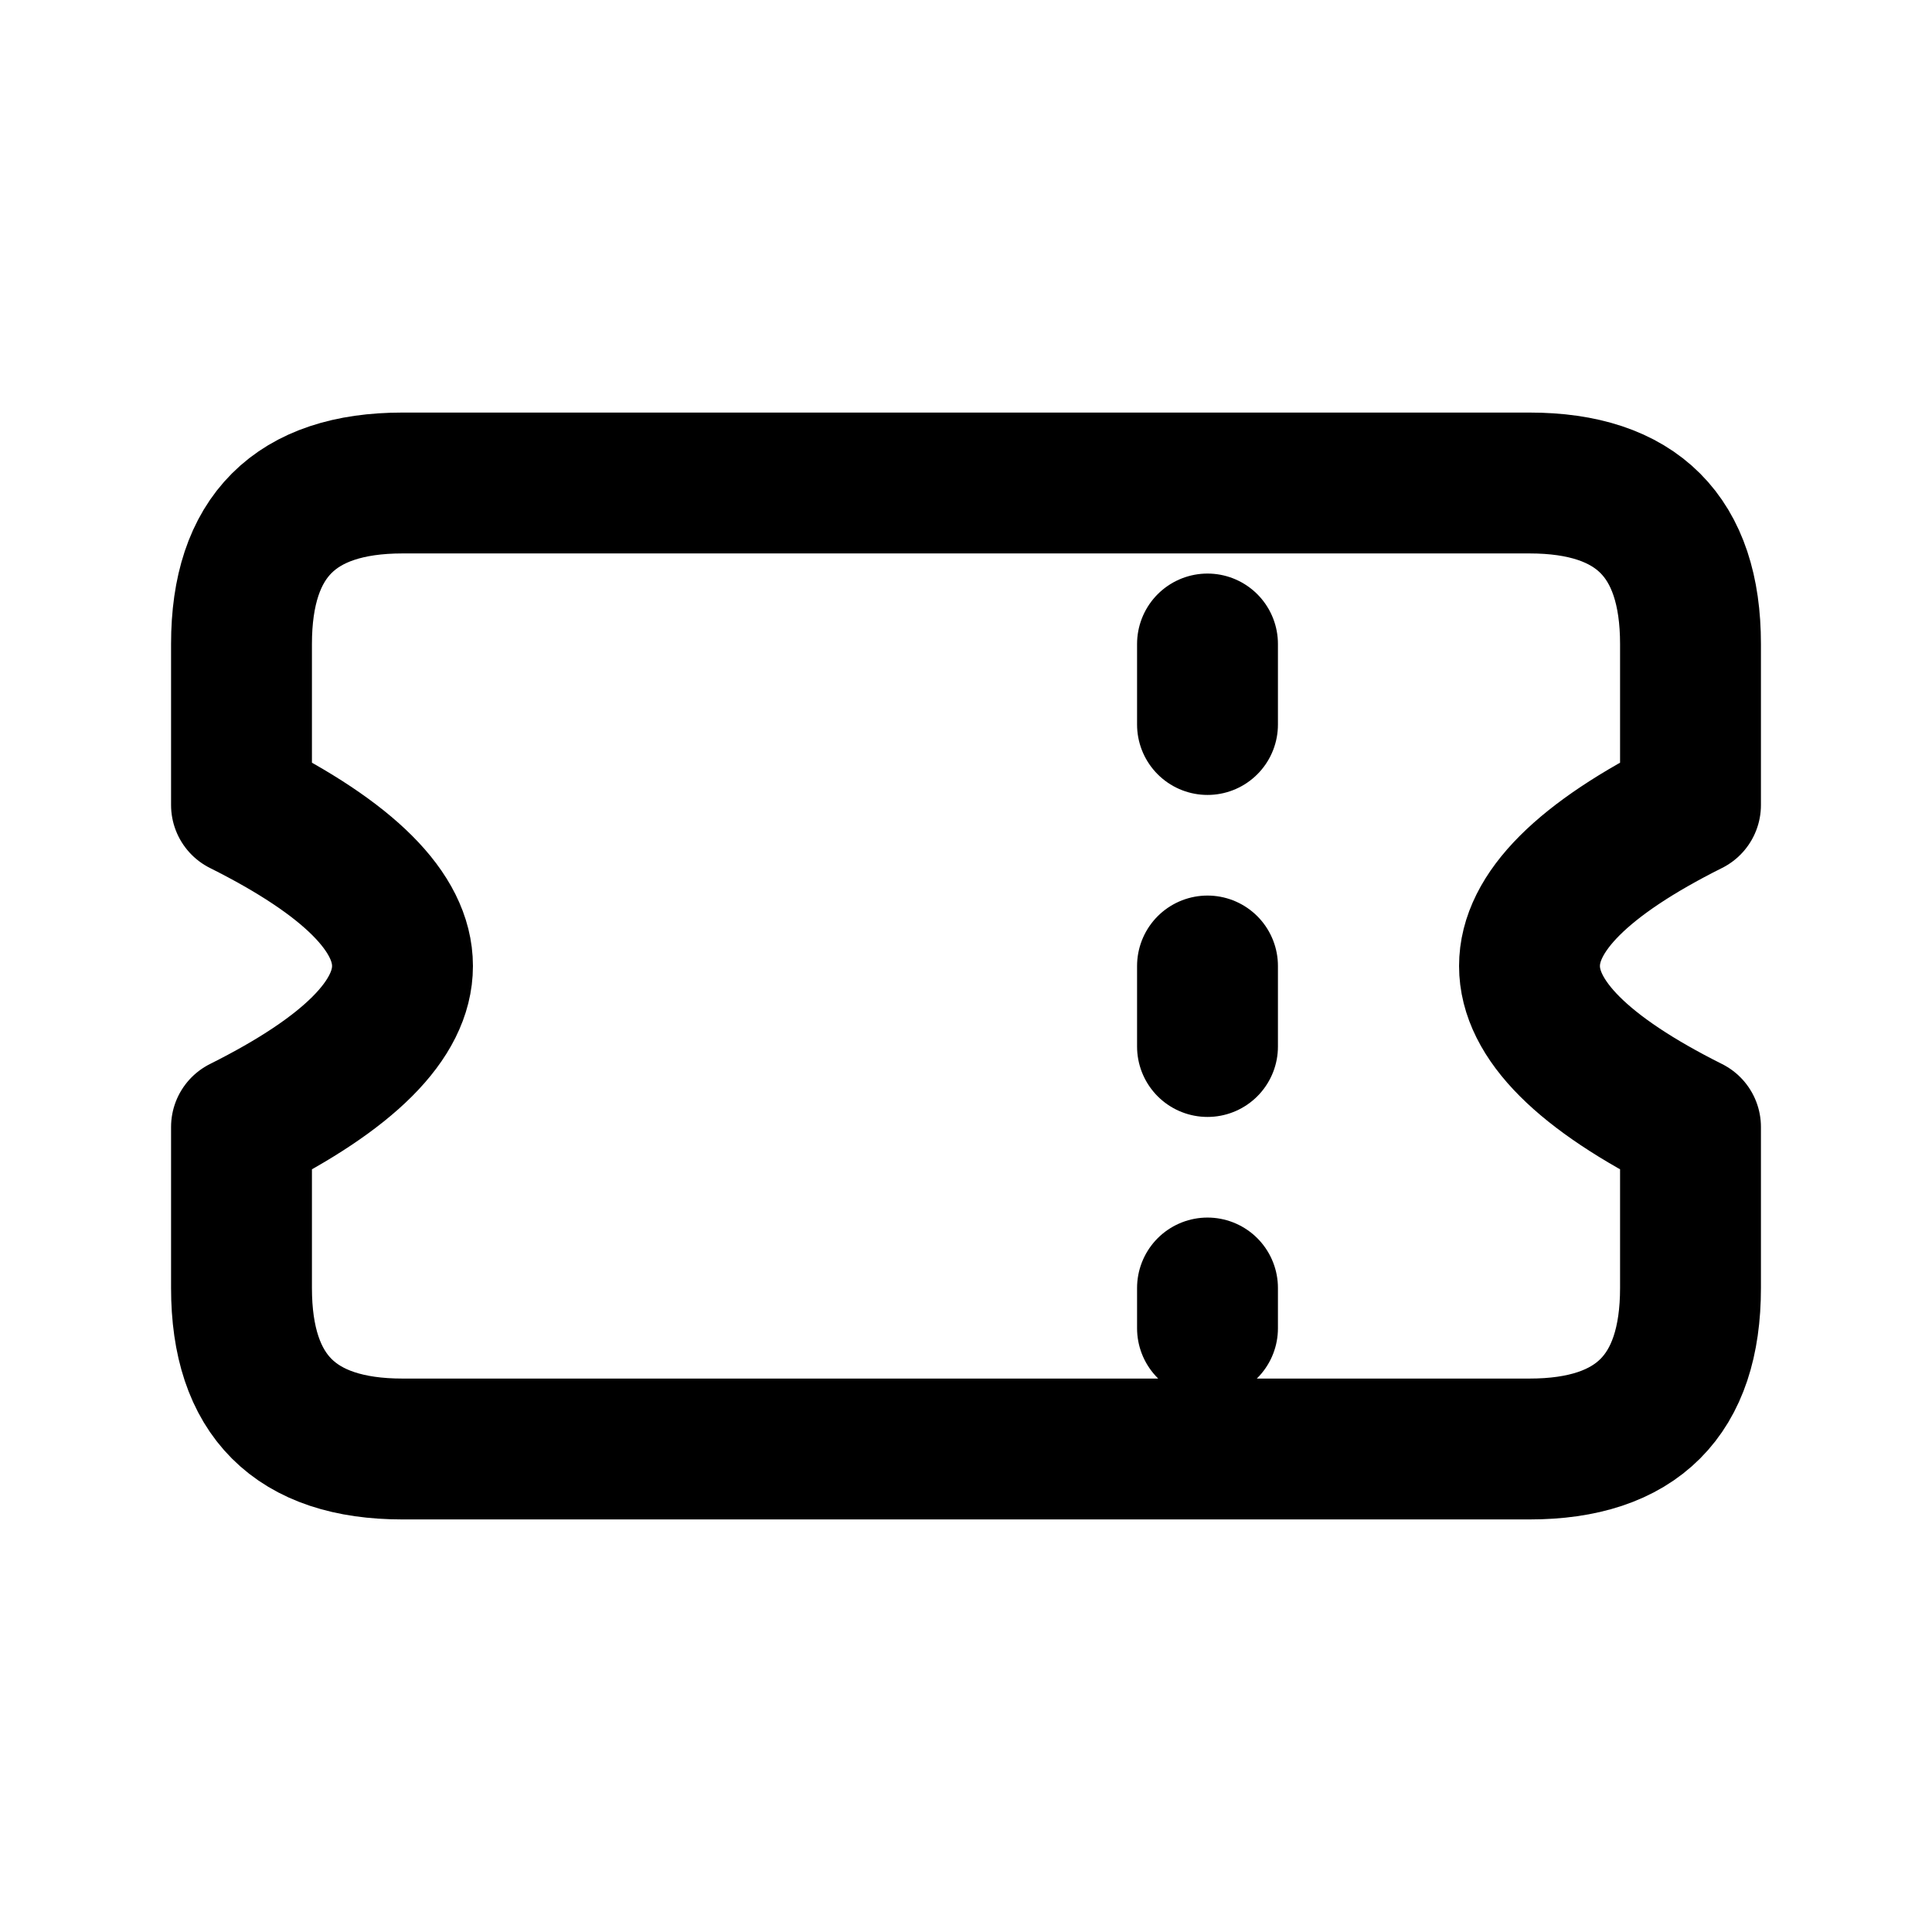
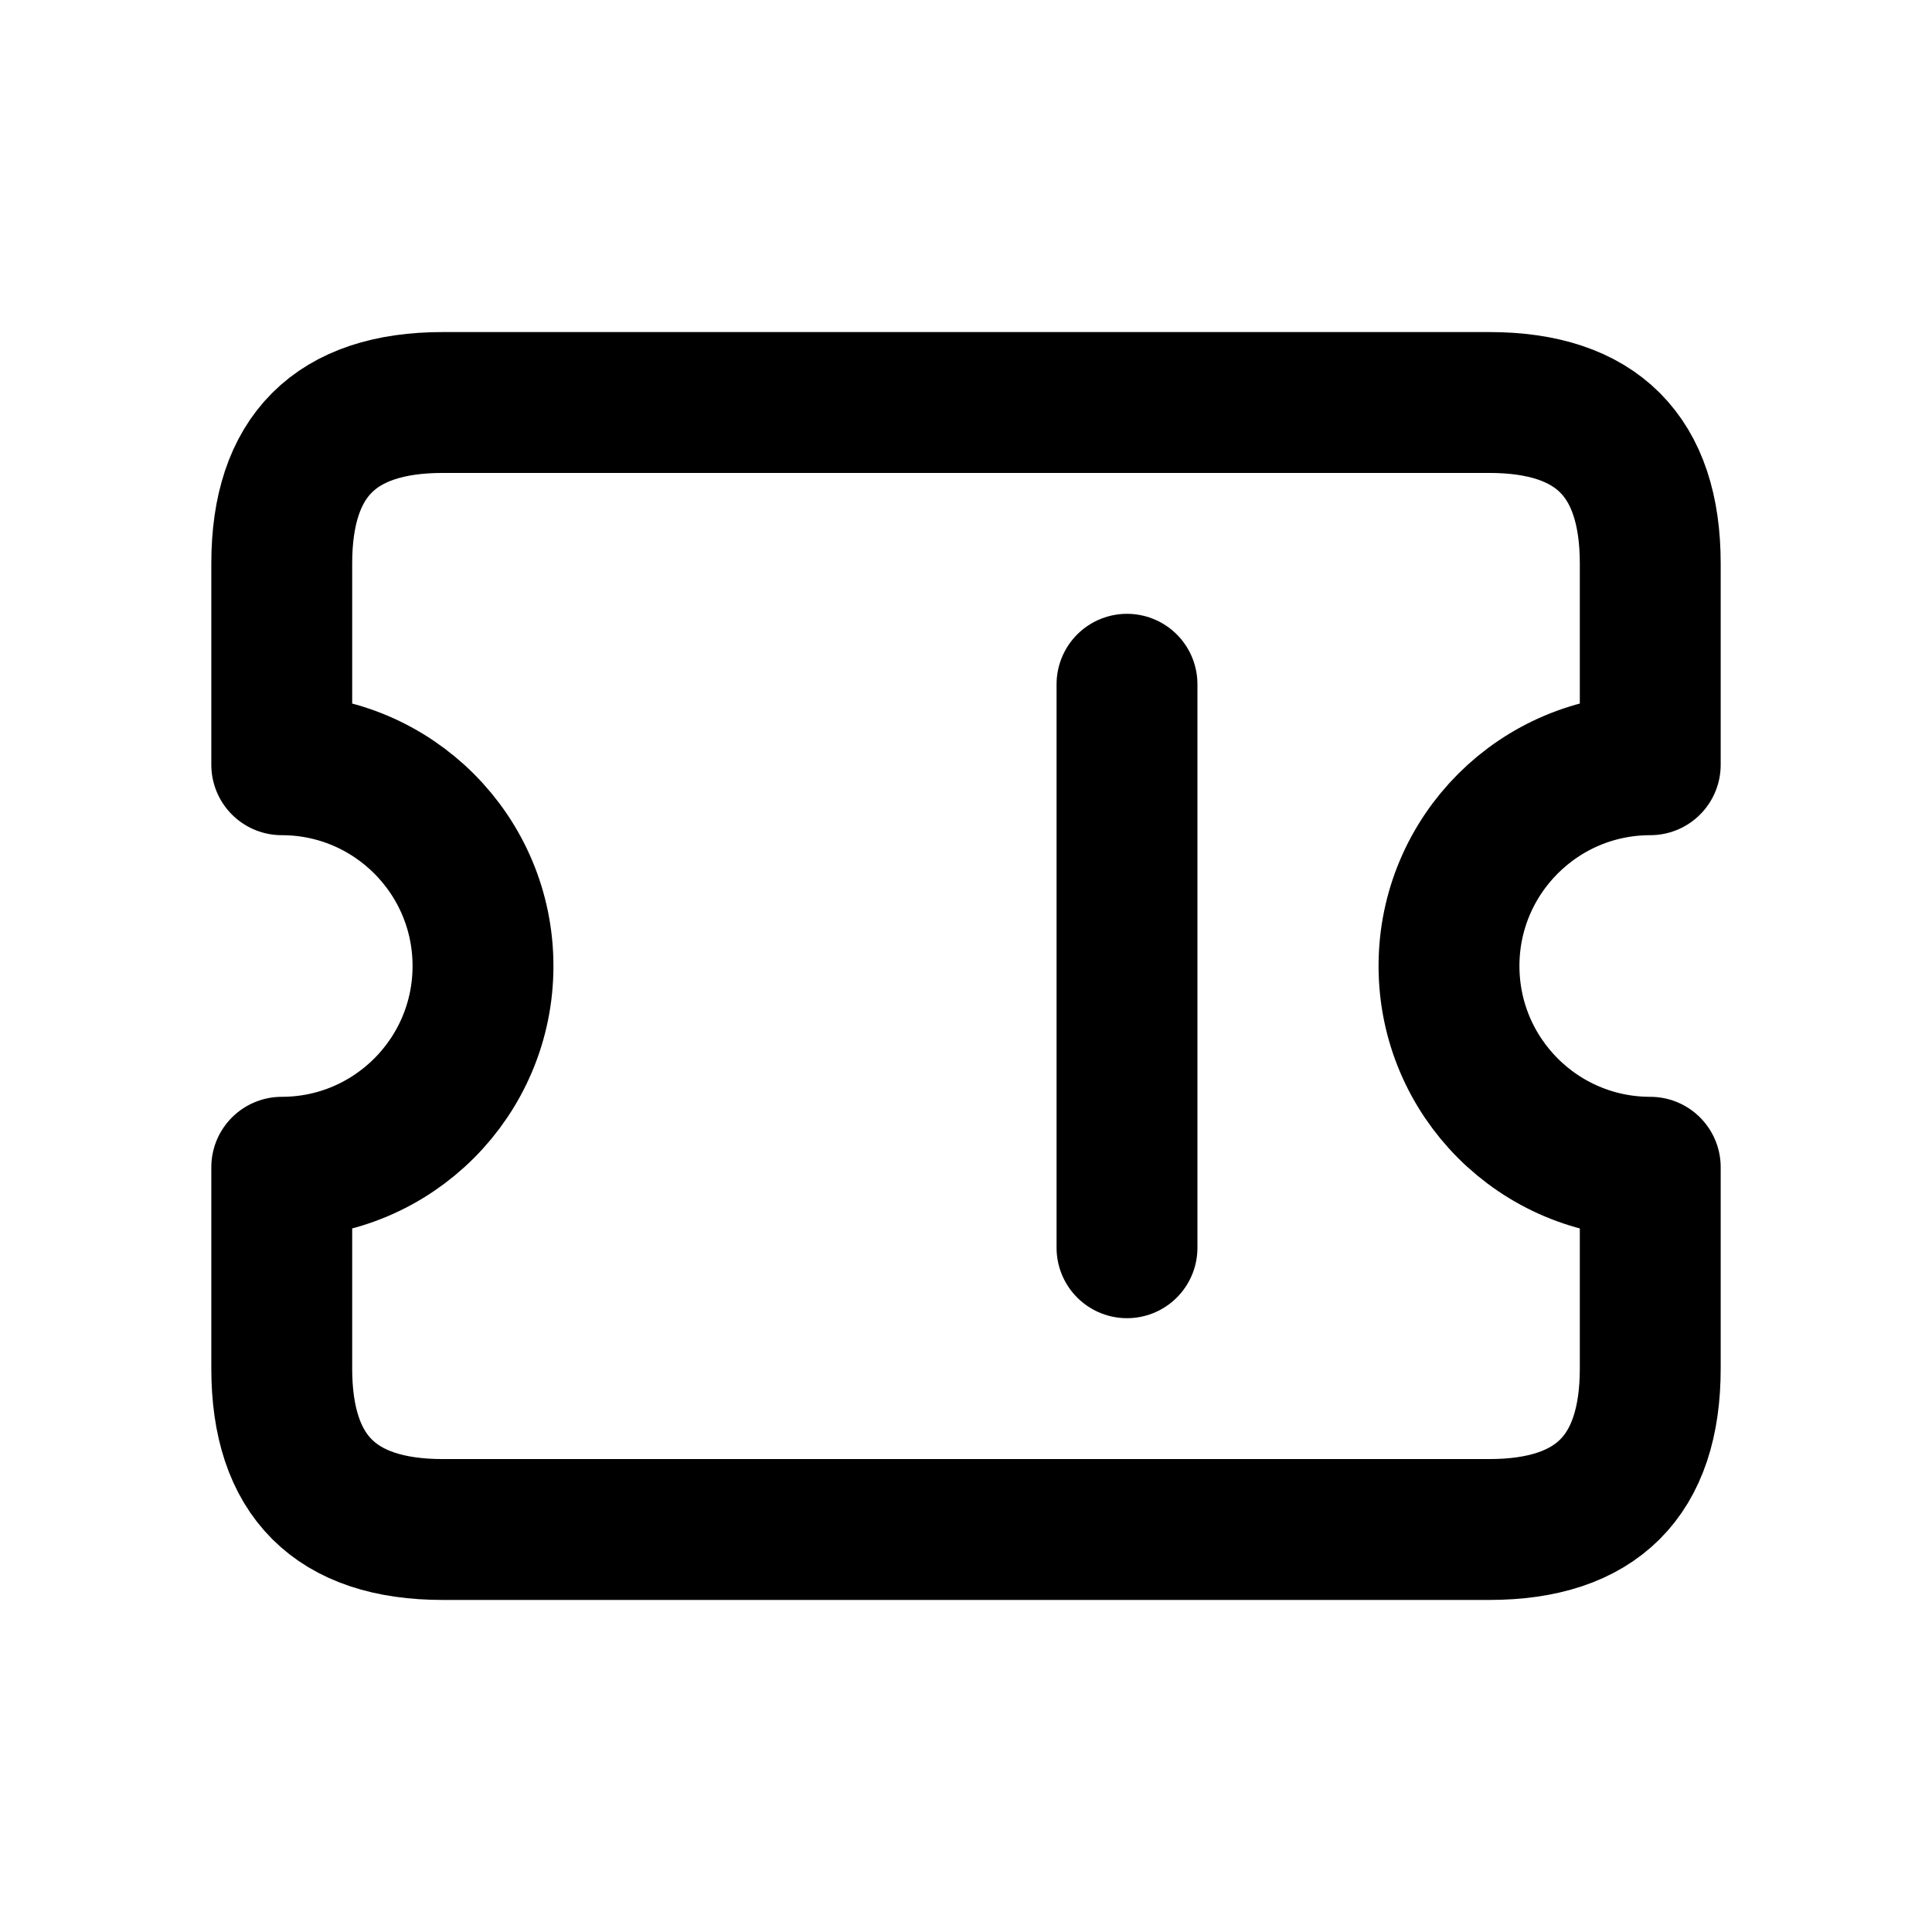
<svg xmlns="http://www.w3.org/2000/svg" viewBox="0 0 24 24" fill="none" stroke="currentColor" stroke-width="1.75" stroke-linecap="round" stroke-linejoin="round">
-   <path d="M5 6H19Q21 6 21 8V10Q17 12 21 14V16Q21 18 19 18H5Q3 18 3 16V14Q7 12 3 10V8Q3 6 5 6Z M15 8V9 M15 12V13 M15 16V16.5" />
+   <path d="M5.5 5H18.5Q20.5 5 20.5 7V9.5A2.5 2.5 0 0 0 20.5 14.5V17Q20.5 19 18.5 19H5.5Q3.5 19 3.5 17V14.5A2.5 2.5 0 0 0 3.5 9.5V7Q3.5 5 5.5 5Z M14 8.5V15.5" />
</svg>
